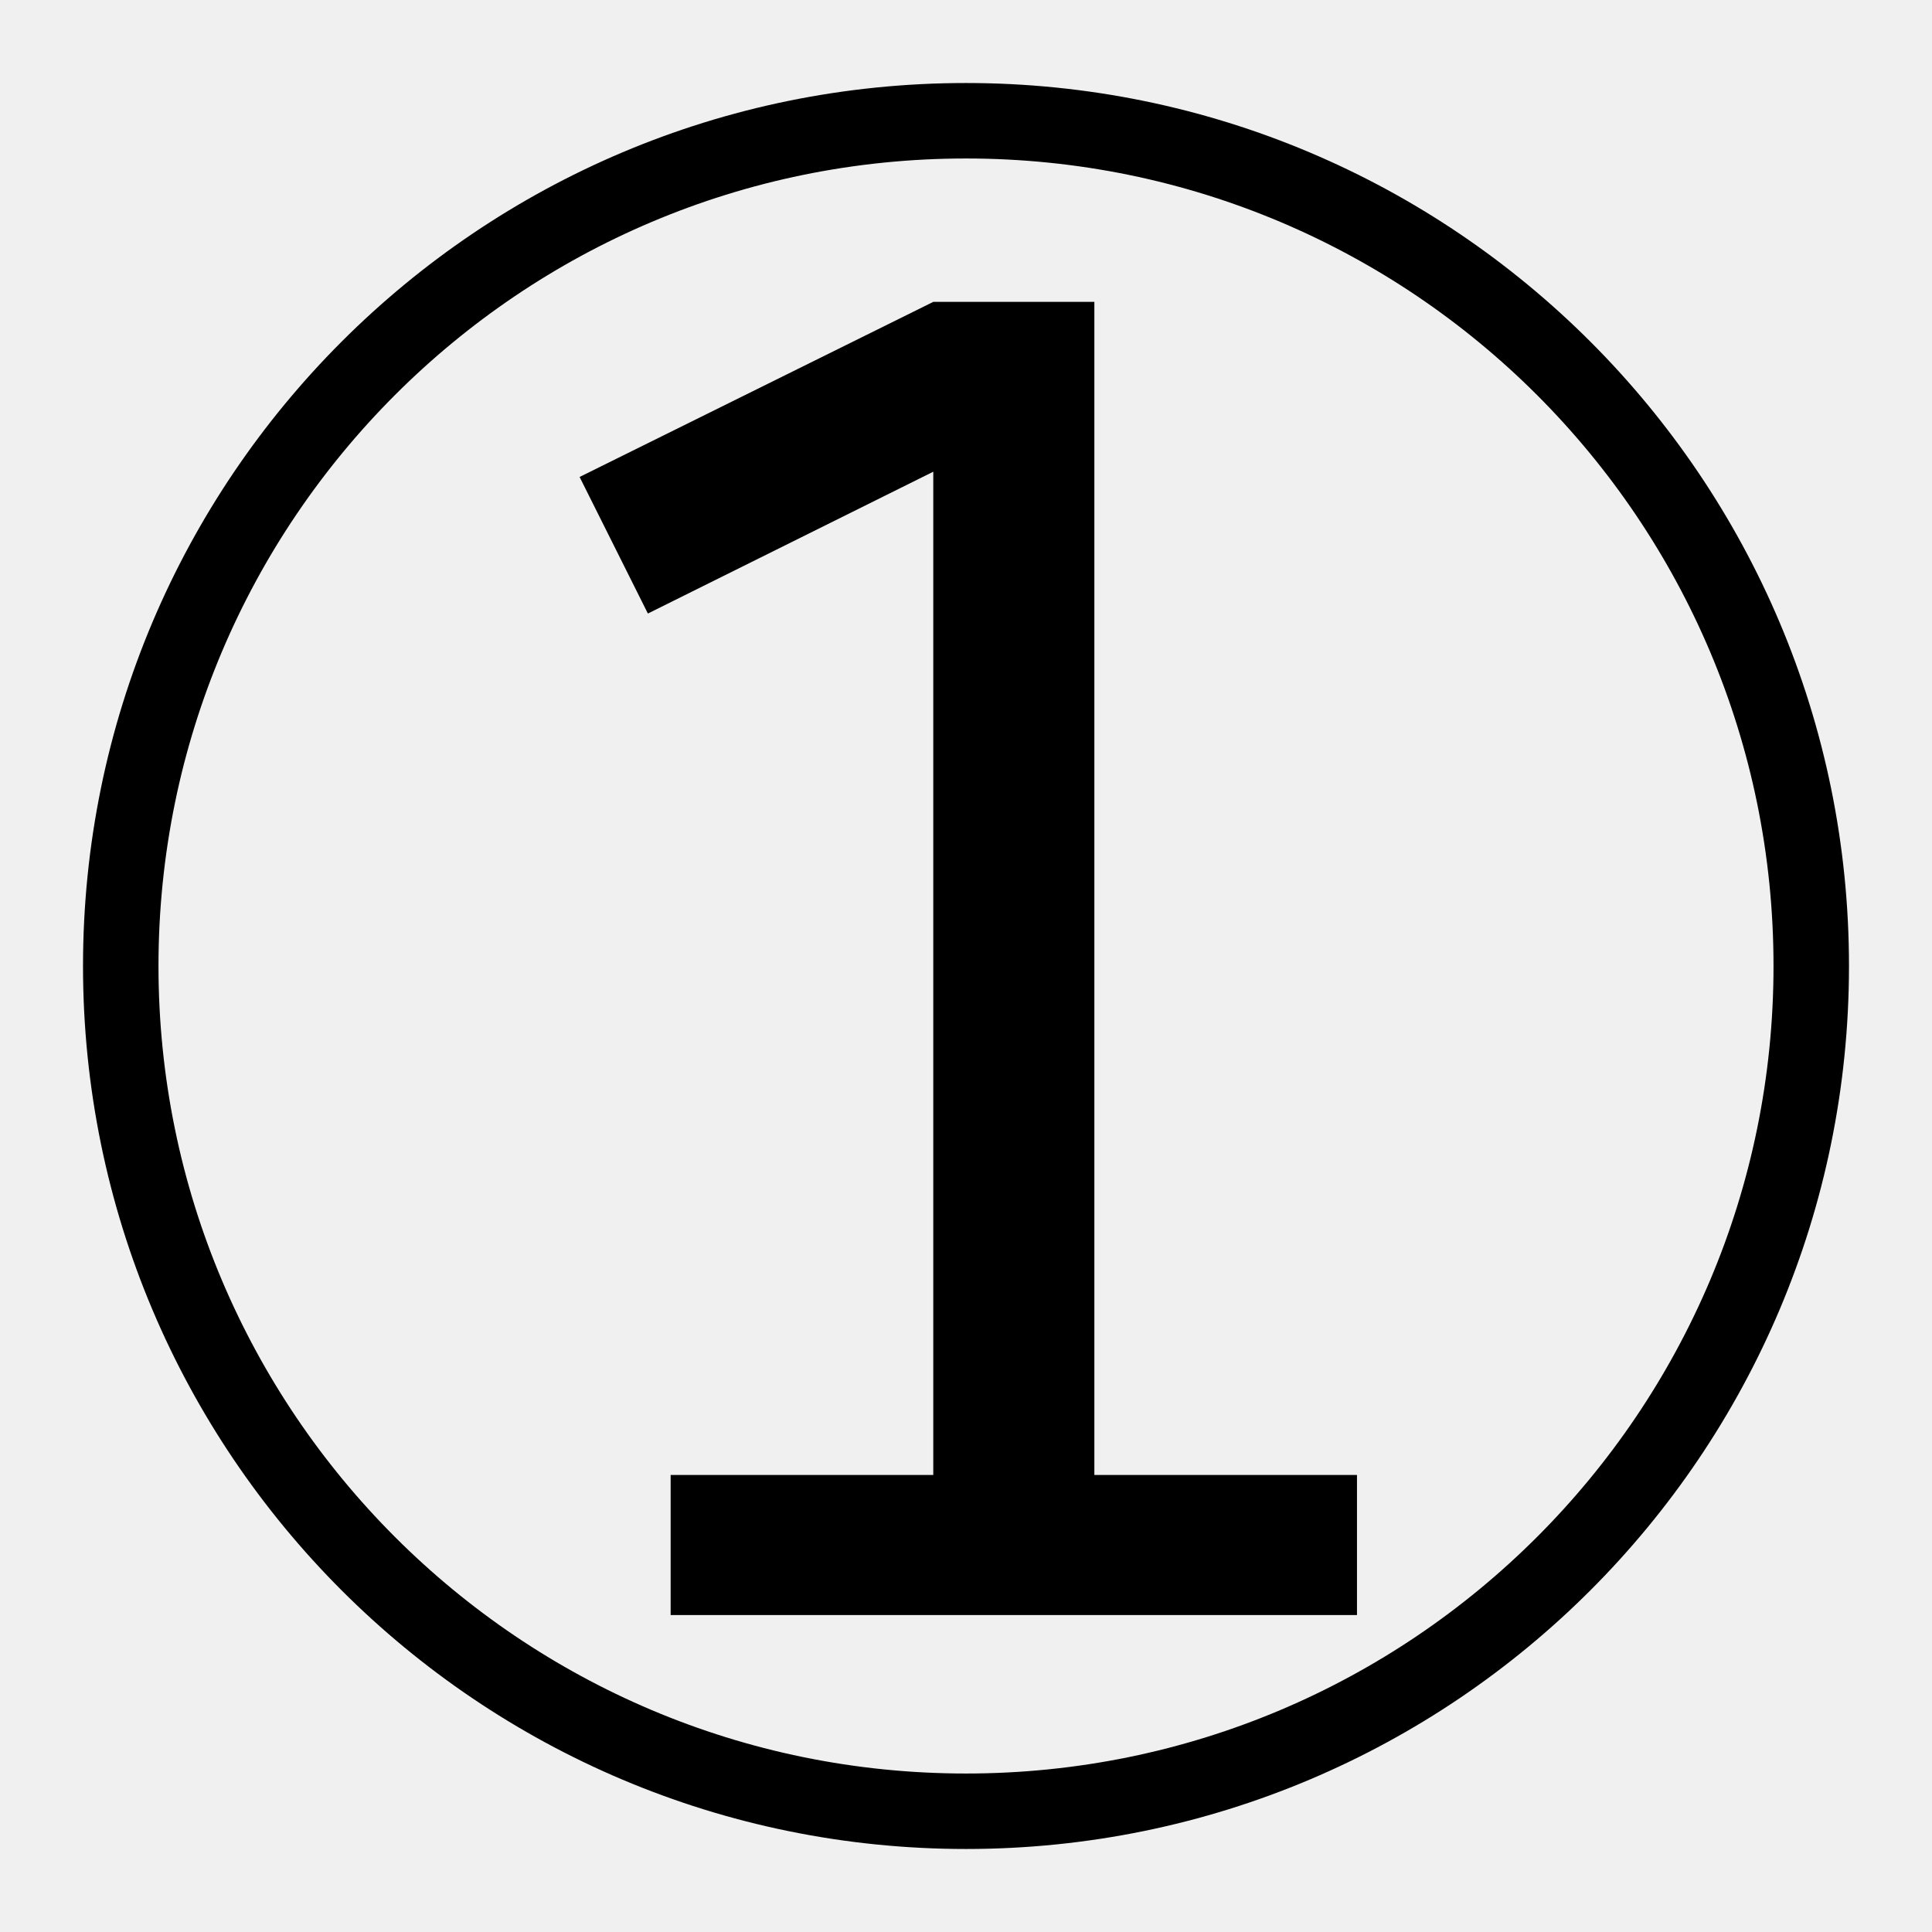
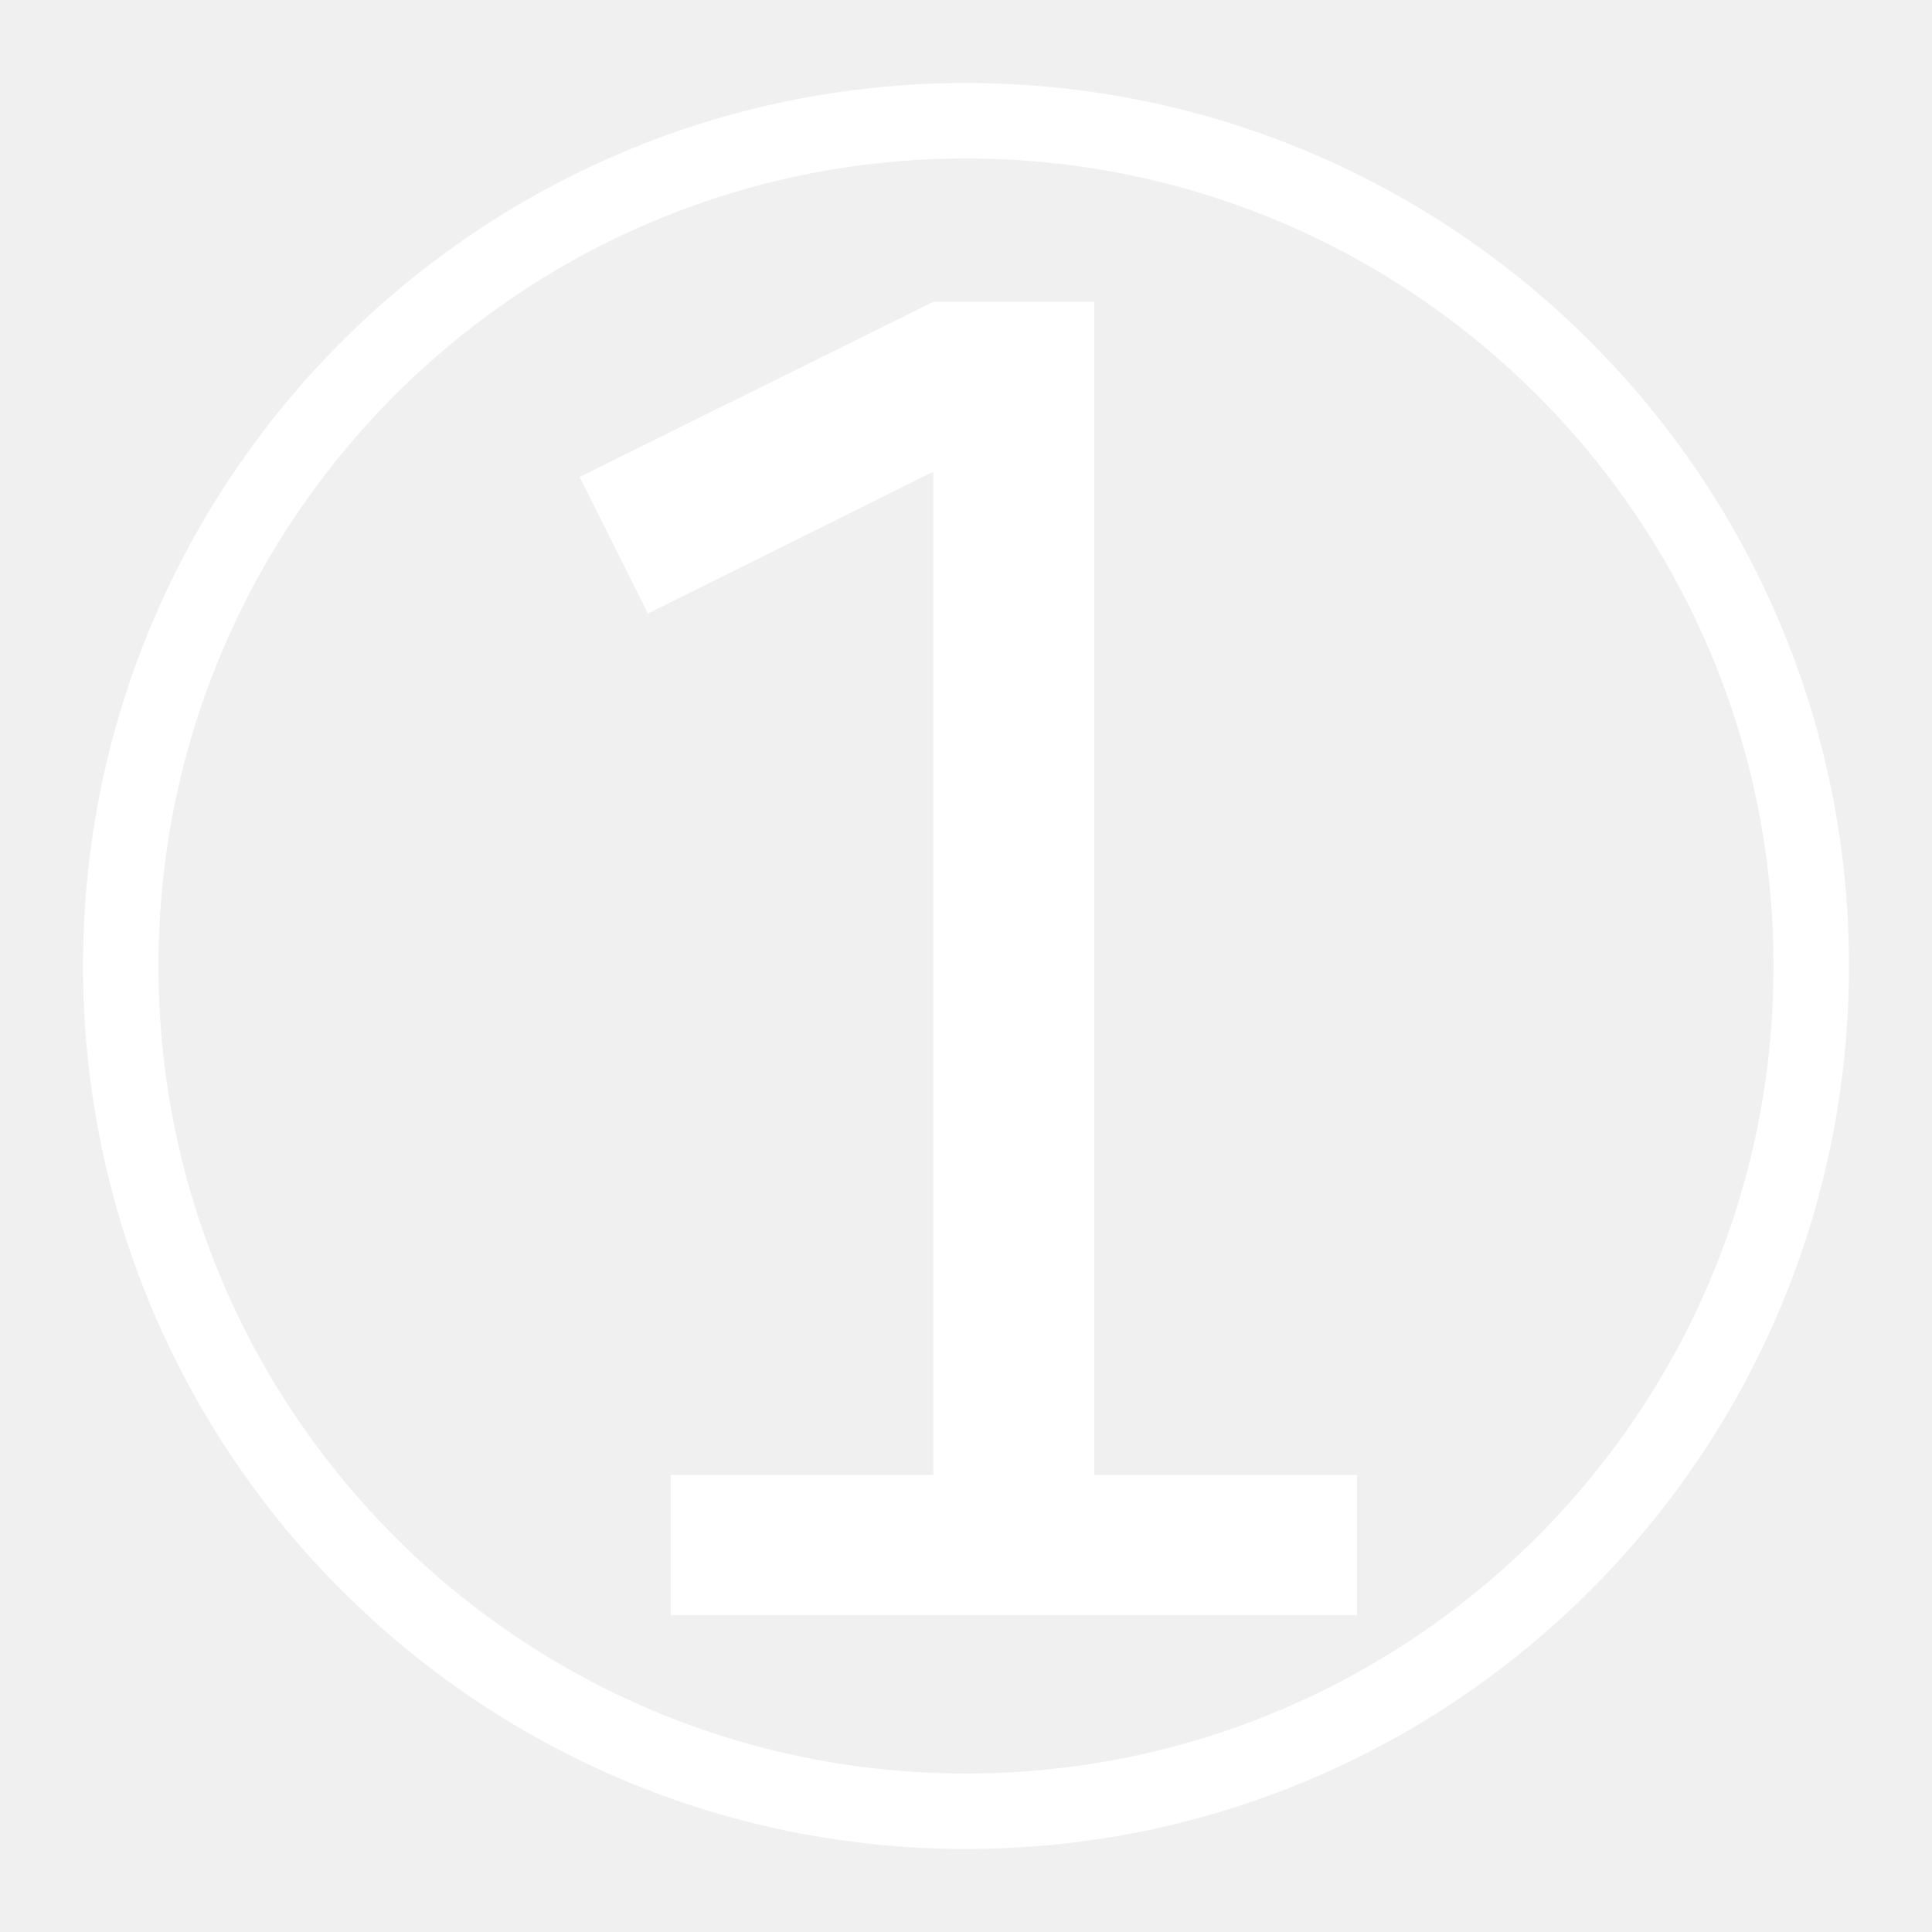
<svg xmlns="http://www.w3.org/2000/svg" viewBox="0 0 64 64" role="img" aria-label="One Dollar Computer">
-   <circle cx="32" cy="32" r="28" fill="none" stroke="#000" stroke-width="2.5" />
+   <circle cx="32" cy="32" r="28" fill="none" stroke="#fff" stroke-width="2.5" />
  <g transform="translate(19.2 10) scale(0.058 -0.058) translate(-107 -750)">
-     <path fill="#000" d="M309 750L401 750L401 80L551 80L551 0L159 0L159 80L309 80L309 653L146 572L107 650L309 750Z" />
+     <path fill="#fff" d="M309 750L401 750L401 80L551 80L551 0L159 0L159 80L309 80L309 653L146 572L107 650L309 750Z" />
  </g>
</svg>
